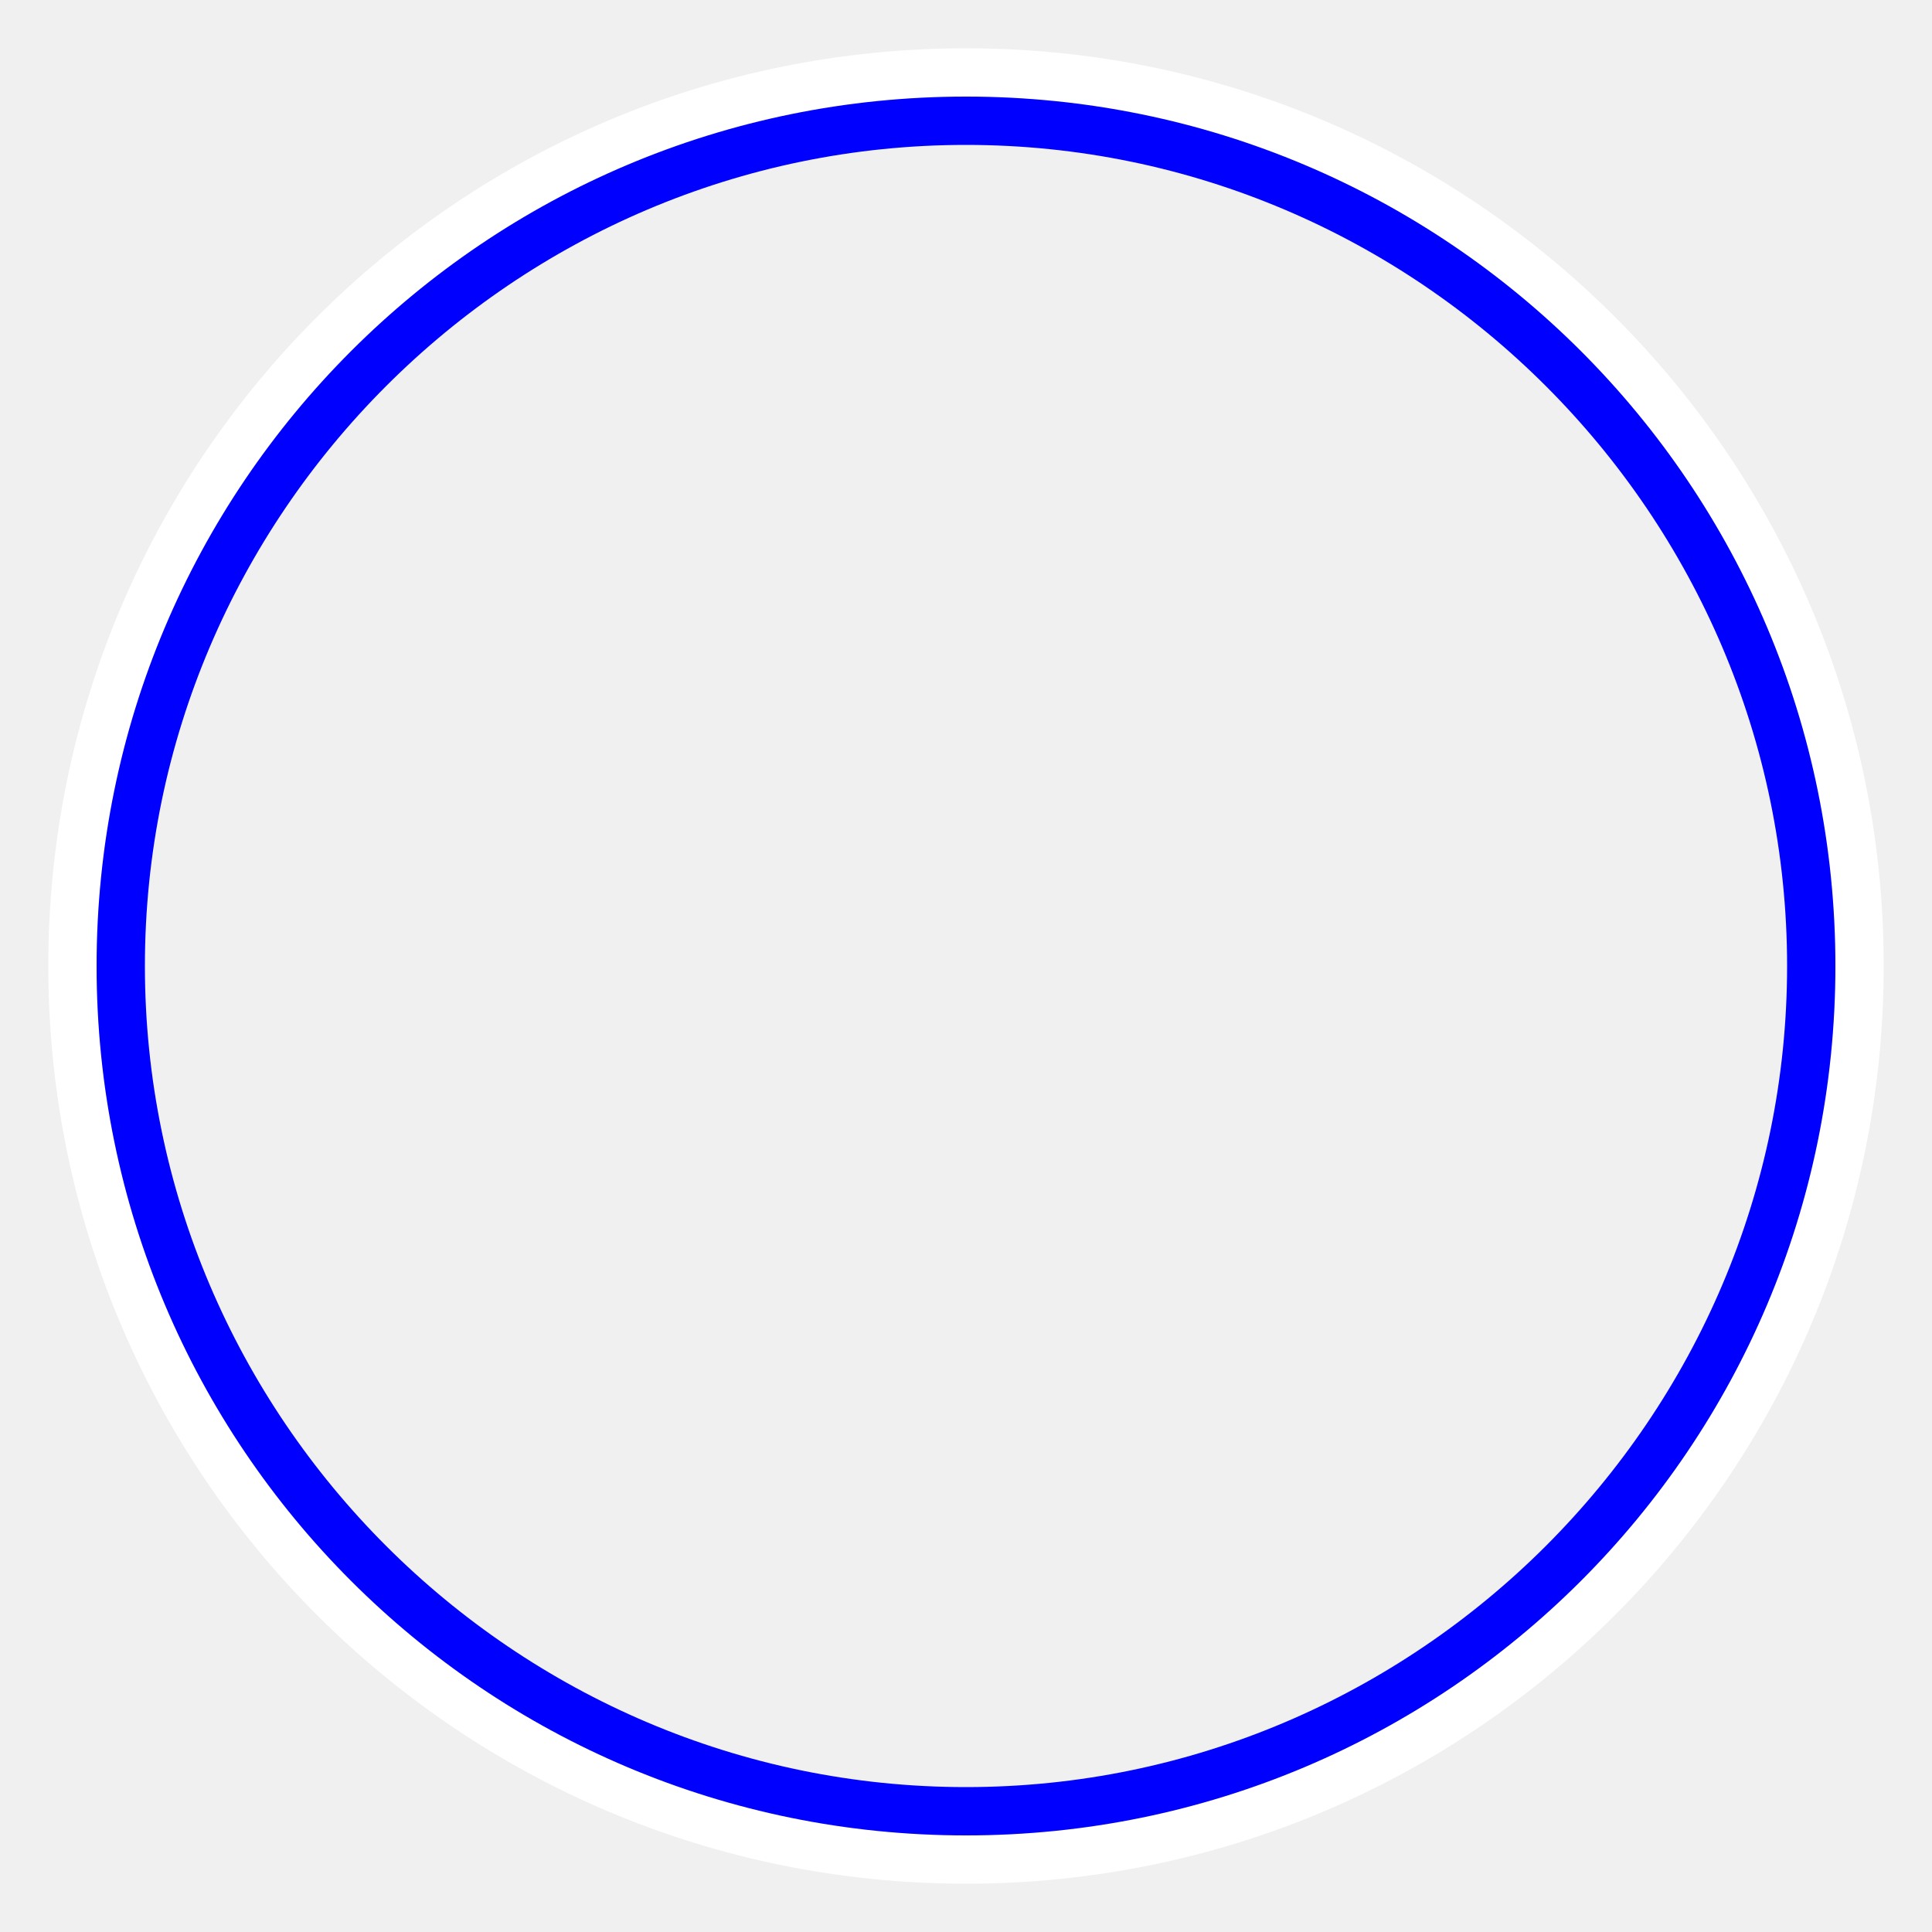
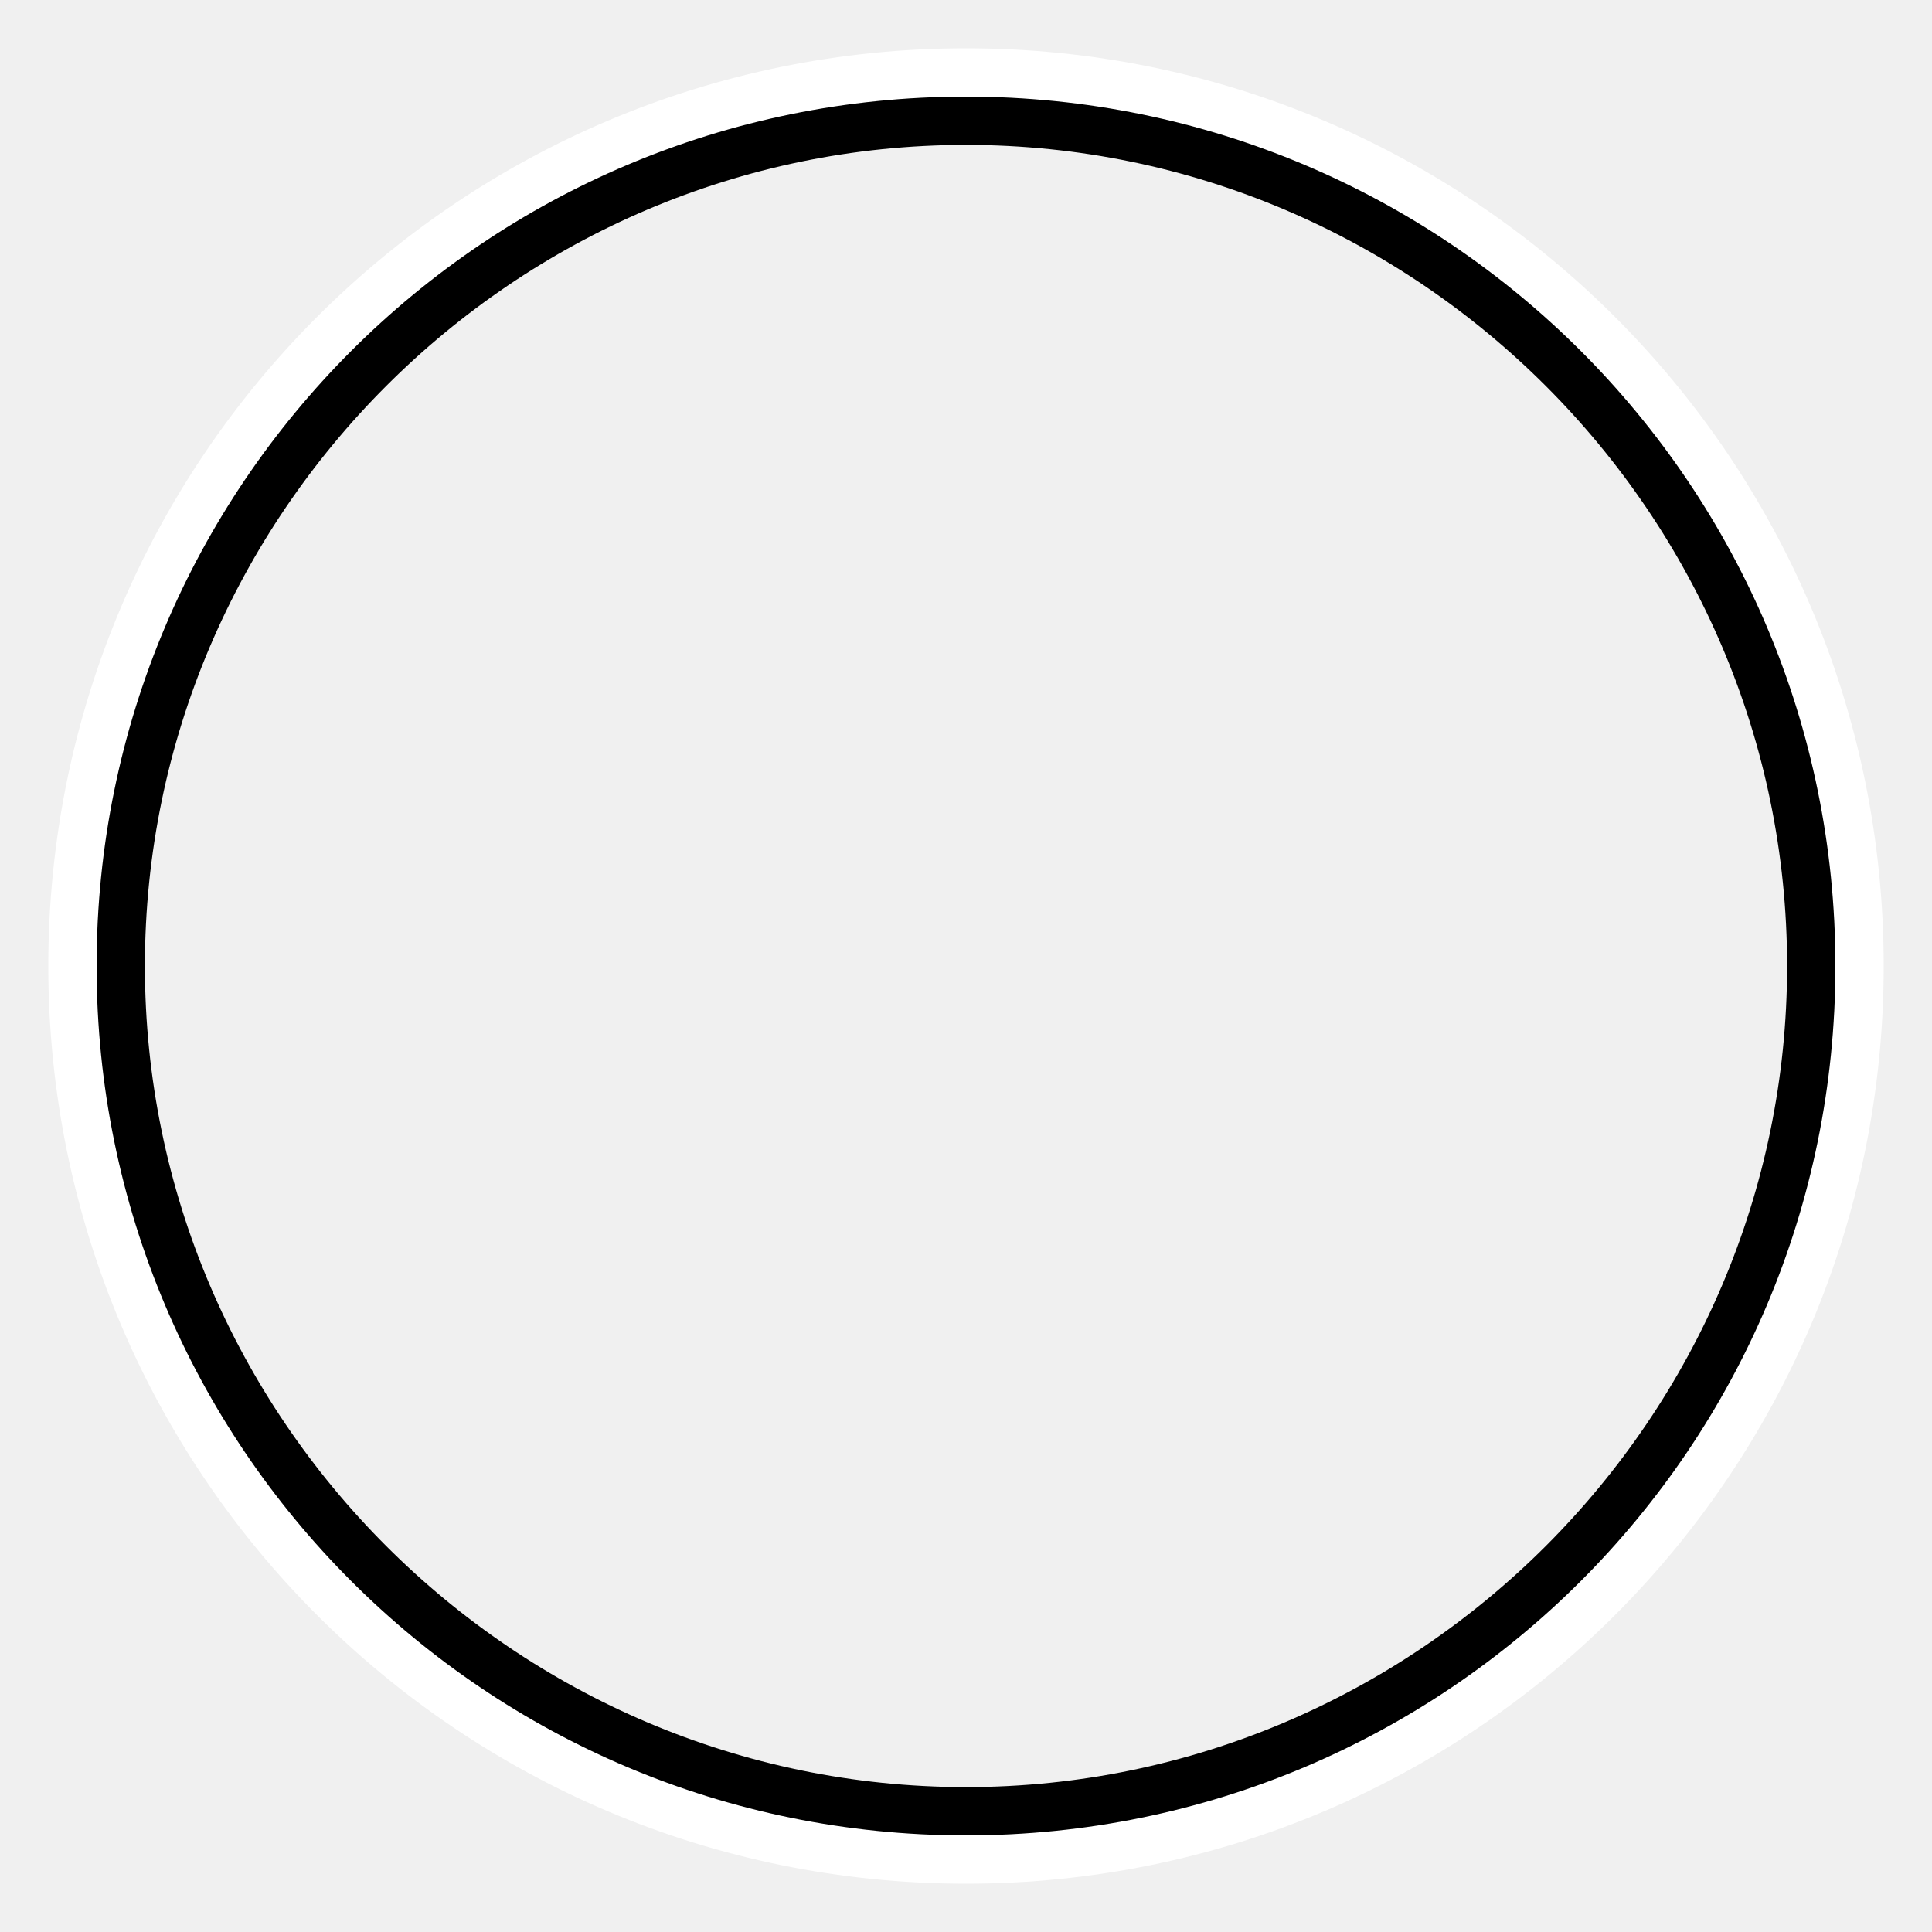
- <svg xmlns="http://www.w3.org/2000/svg" version="1.1" id="Layer_1" x="0px" y="0px" height="80px" width="80px" viewBox="0 0 80 80" style="enable-background:new 0 0 80 80;" xml:space="preserve">
+ <svg xmlns="http://www.w3.org/2000/svg" version="1.1" id="Layer_1" x="0px" y="0px" width="80px" height="80px" viewBox="0 0 80 80" style="enable-background:new 0 0 80 80;" xml:space="preserve">
  <style type="text/css">
	.st0{fill:#FFFFFF;}
- 	.st1{fill:#0000FF;}
</style>
  <g id="XMLID_31_">
    <path id="XMLID_3_" class="st0" d="M40,4c19.9,0,36,16.1,36,36S59.9,76,40,76S4,59.9,4,40S20.1,4,40,4 M40,2C19,2,2,19,2,40   s17,38,38,38s38-17,38-38S61,2,40,2L40,2z" />
  </g>
  <g id="XMLID_1_">
-     <path id="XMLID_6_" class="st1" d="M40,6c18.7,0,34,15.3,34,34S58.7,74,40,74S6,58.7,6,40S21.3,6,40,6 M40,4C20.1,4,4,20.1,4,40   s16.1,36,36,36s36-16.1,36-36S59.9,4,40,4L40,4z" />
+     <path id="XMLID_6_" d="M40,6c18.7,0,34,15.3,34,34S58.7,74,40,74S6,58.7,6,40S21.3,6,40,6 M40,4C20.1,4,4,20.1,4,40s16.1,36,36,36   s36-16.1,36-36S59.9,4,40,4L40,4z" />
  </g>
</svg>
